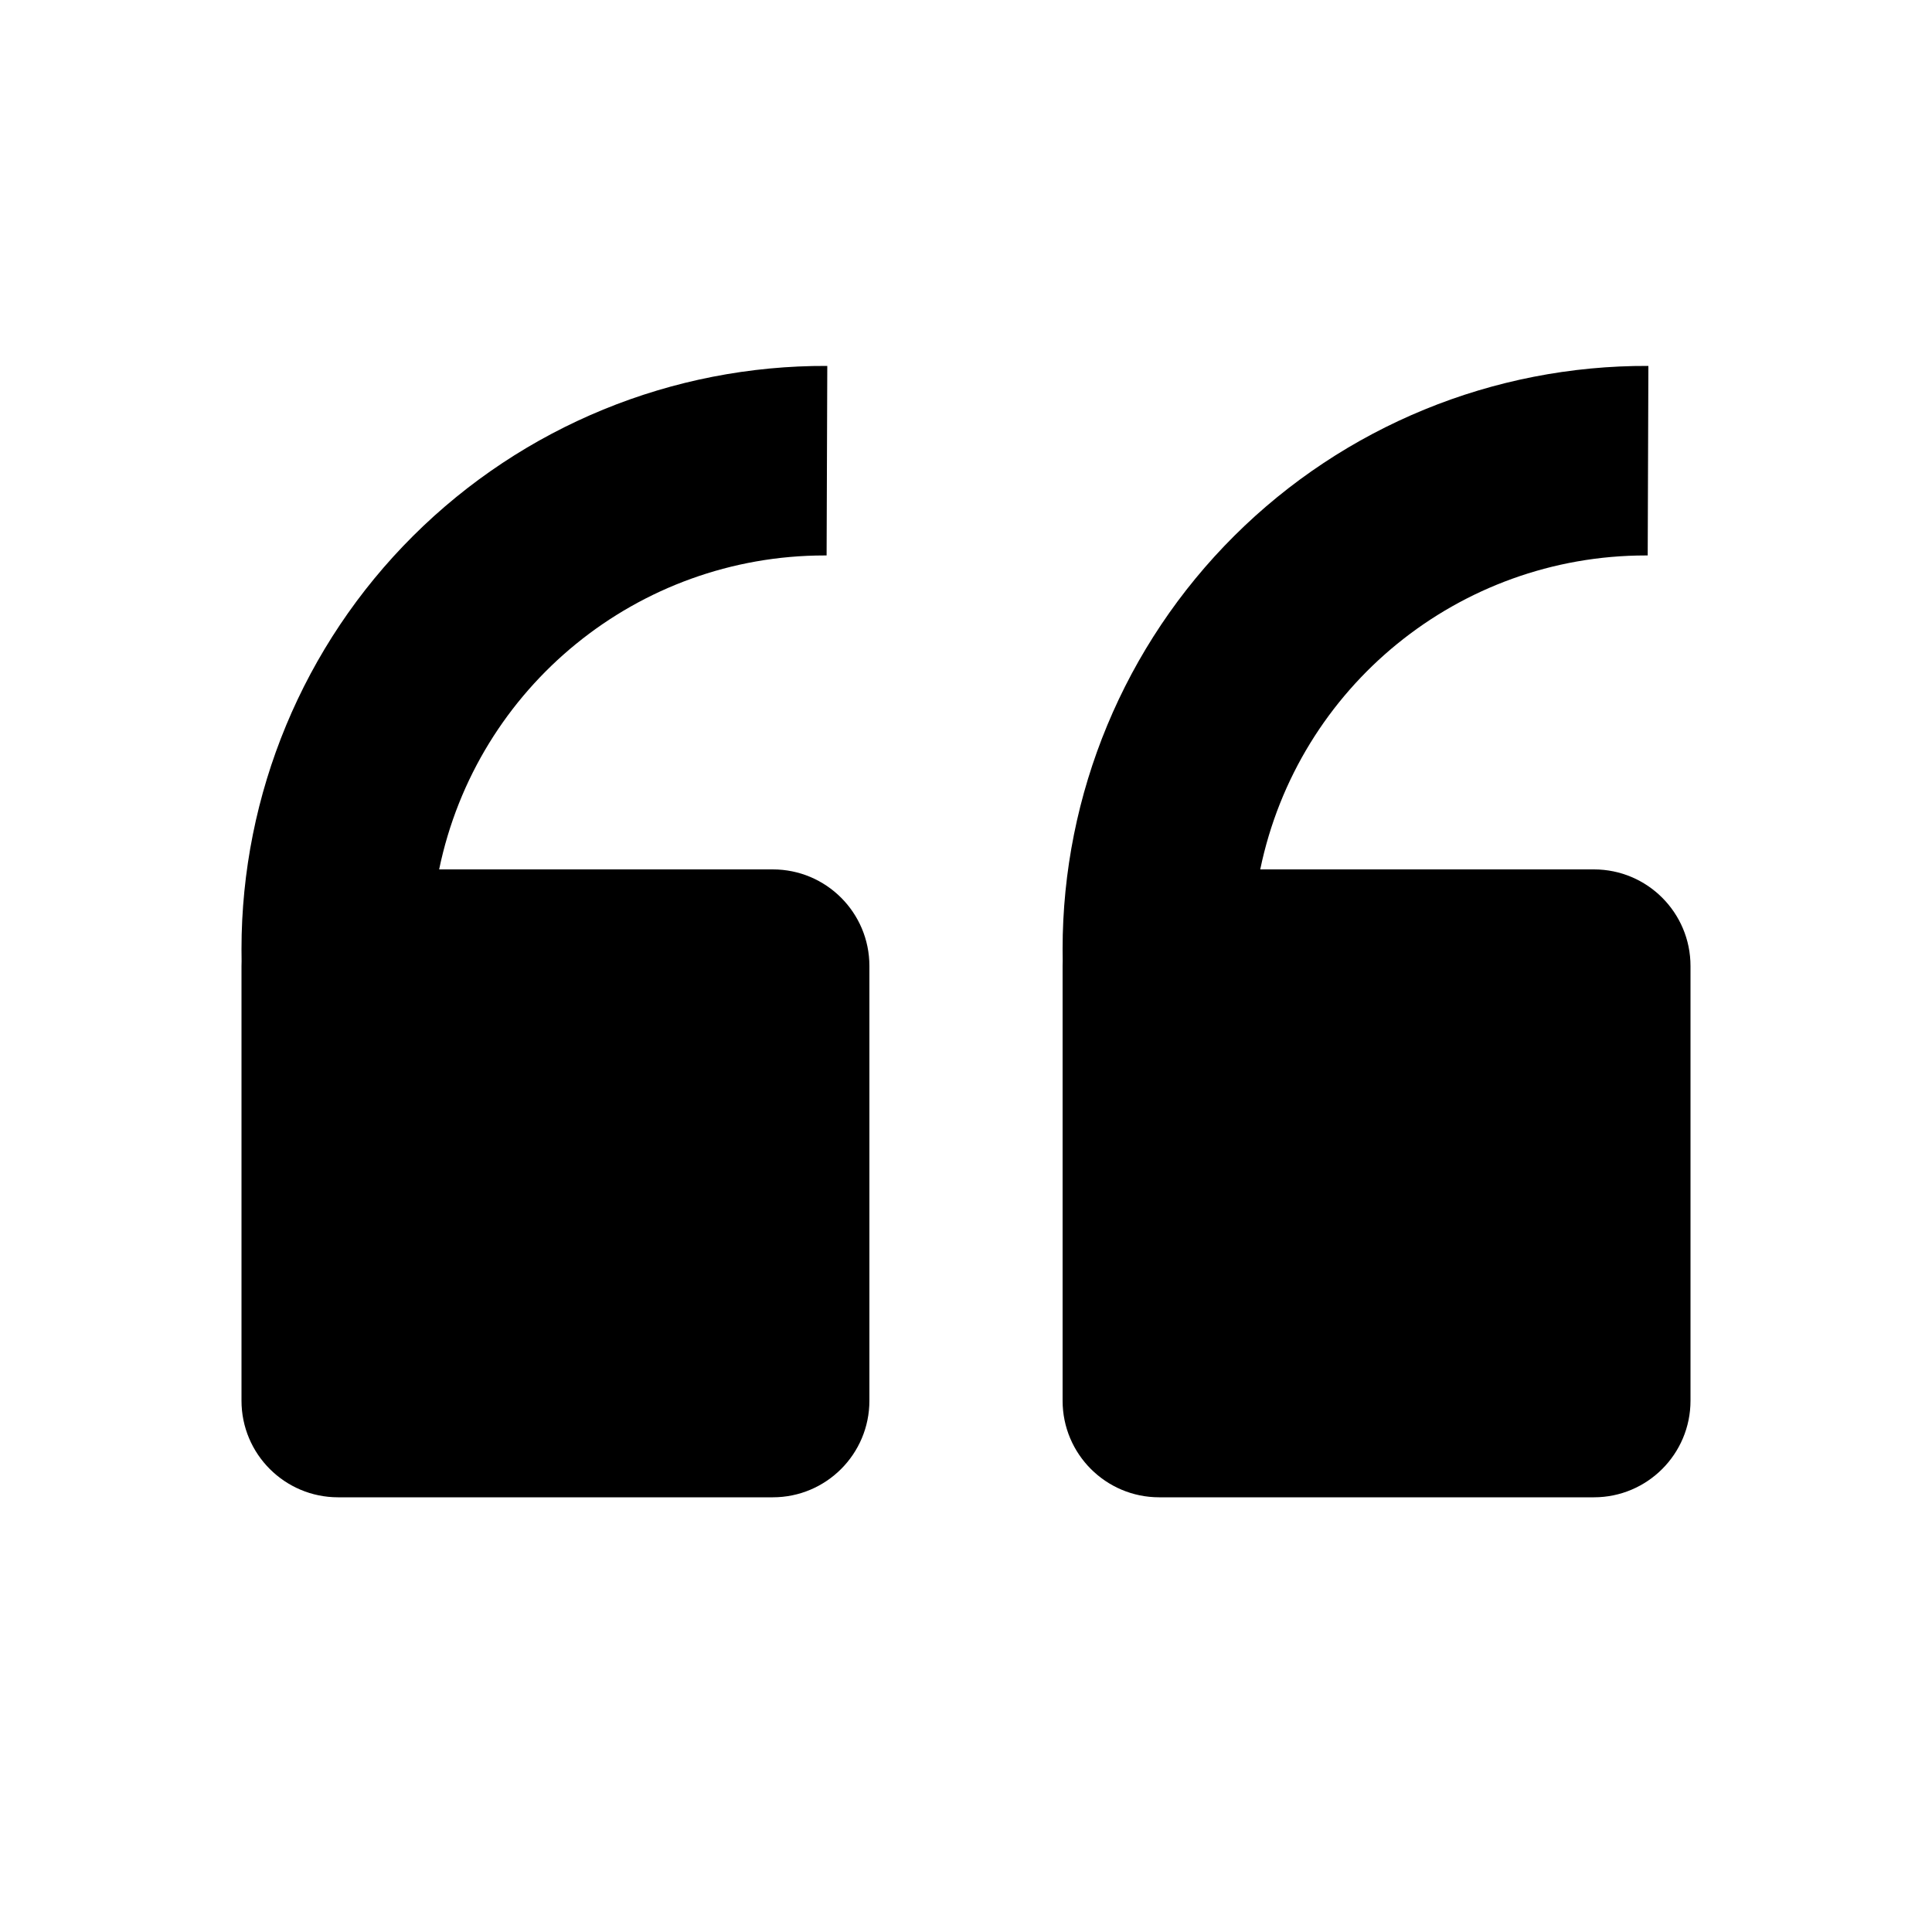
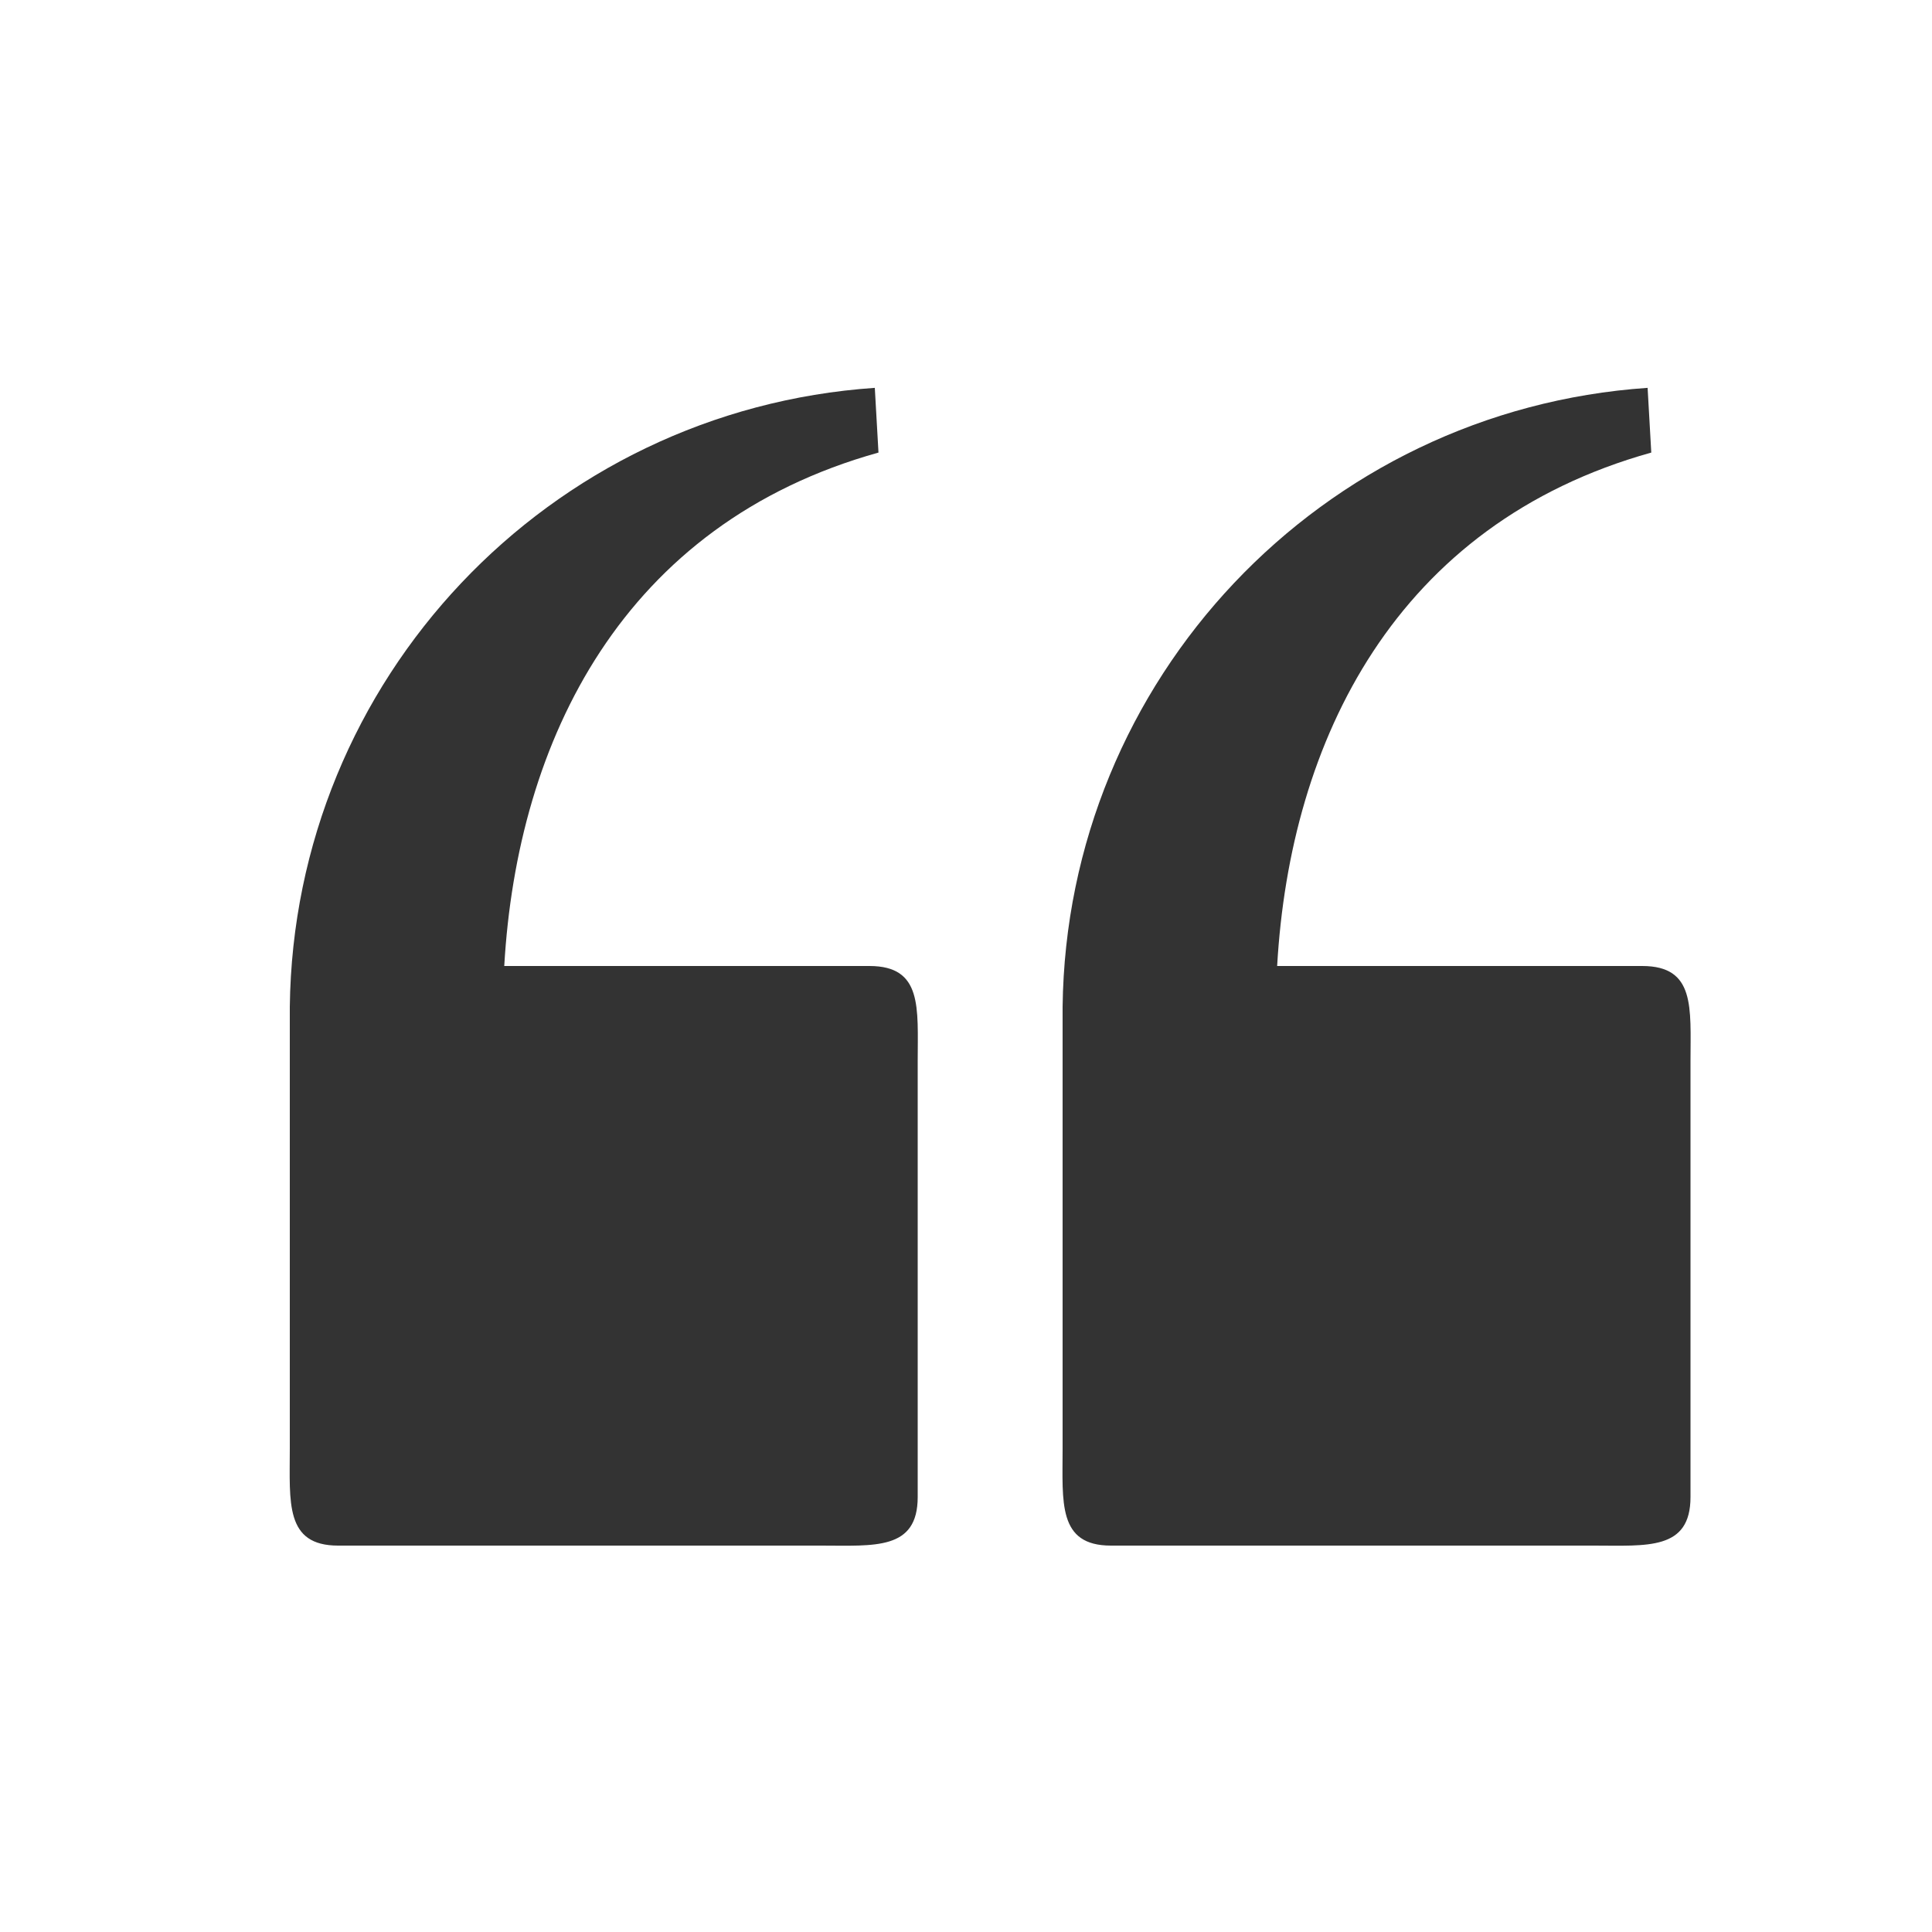
<svg xmlns="http://www.w3.org/2000/svg" width="20" height="20" viewBox="0 0 20 20">
-   <g fill="#000" fill-rule="evenodd">
-     <path d="M2.501 9.95L2.5 9.825a6.037 6.037 0 0 1 6.064-6.037L8.557 5.75h-.02A4.076 4.076 0 0 0 4.546 9H8a1 1 0 0 1 1 1v4.5a1 1 0 0 1-1 1H3.5a1 1 0 0 1-1-1V10l.001-.05zM11.001 9.95L11 9.825a6.037 6.037 0 0 1 6.064-6.037l-.007 1.962h-.02A4.076 4.076 0 0 0 13.046 9H16.5a1 1 0 0 1 1 1v4.5a1 1 0 0 1-1 1H12a1 1 0 0 1-1-1V10l.001-.05z" />
+   <g fill="#333" fill-rule="evenodd">
+     <path d="M3 10.423a6.5 6.5 0 0 1 6.056-6.408l.038.67C6.448 5.423 5.354 7.663 5.22 10H9c.552 0 .5.432.5.986v4.511c0 .554-.448.503-1 .503h-5c-.552 0-.5-.449-.5-1.003v-4.011-.563zM11 10.423a6.5 6.5 0 0 1 6.056-6.408l.038.67c-2.646.739-3.74 2.979-3.873 5.315H17c.552 0 .5.432.5.986v4.511c0 .554-.448.503-1 .503h-5c-.552 0-.5-.449-.5-1.003v-4.011-.563z" />
  </g>
</svg>
